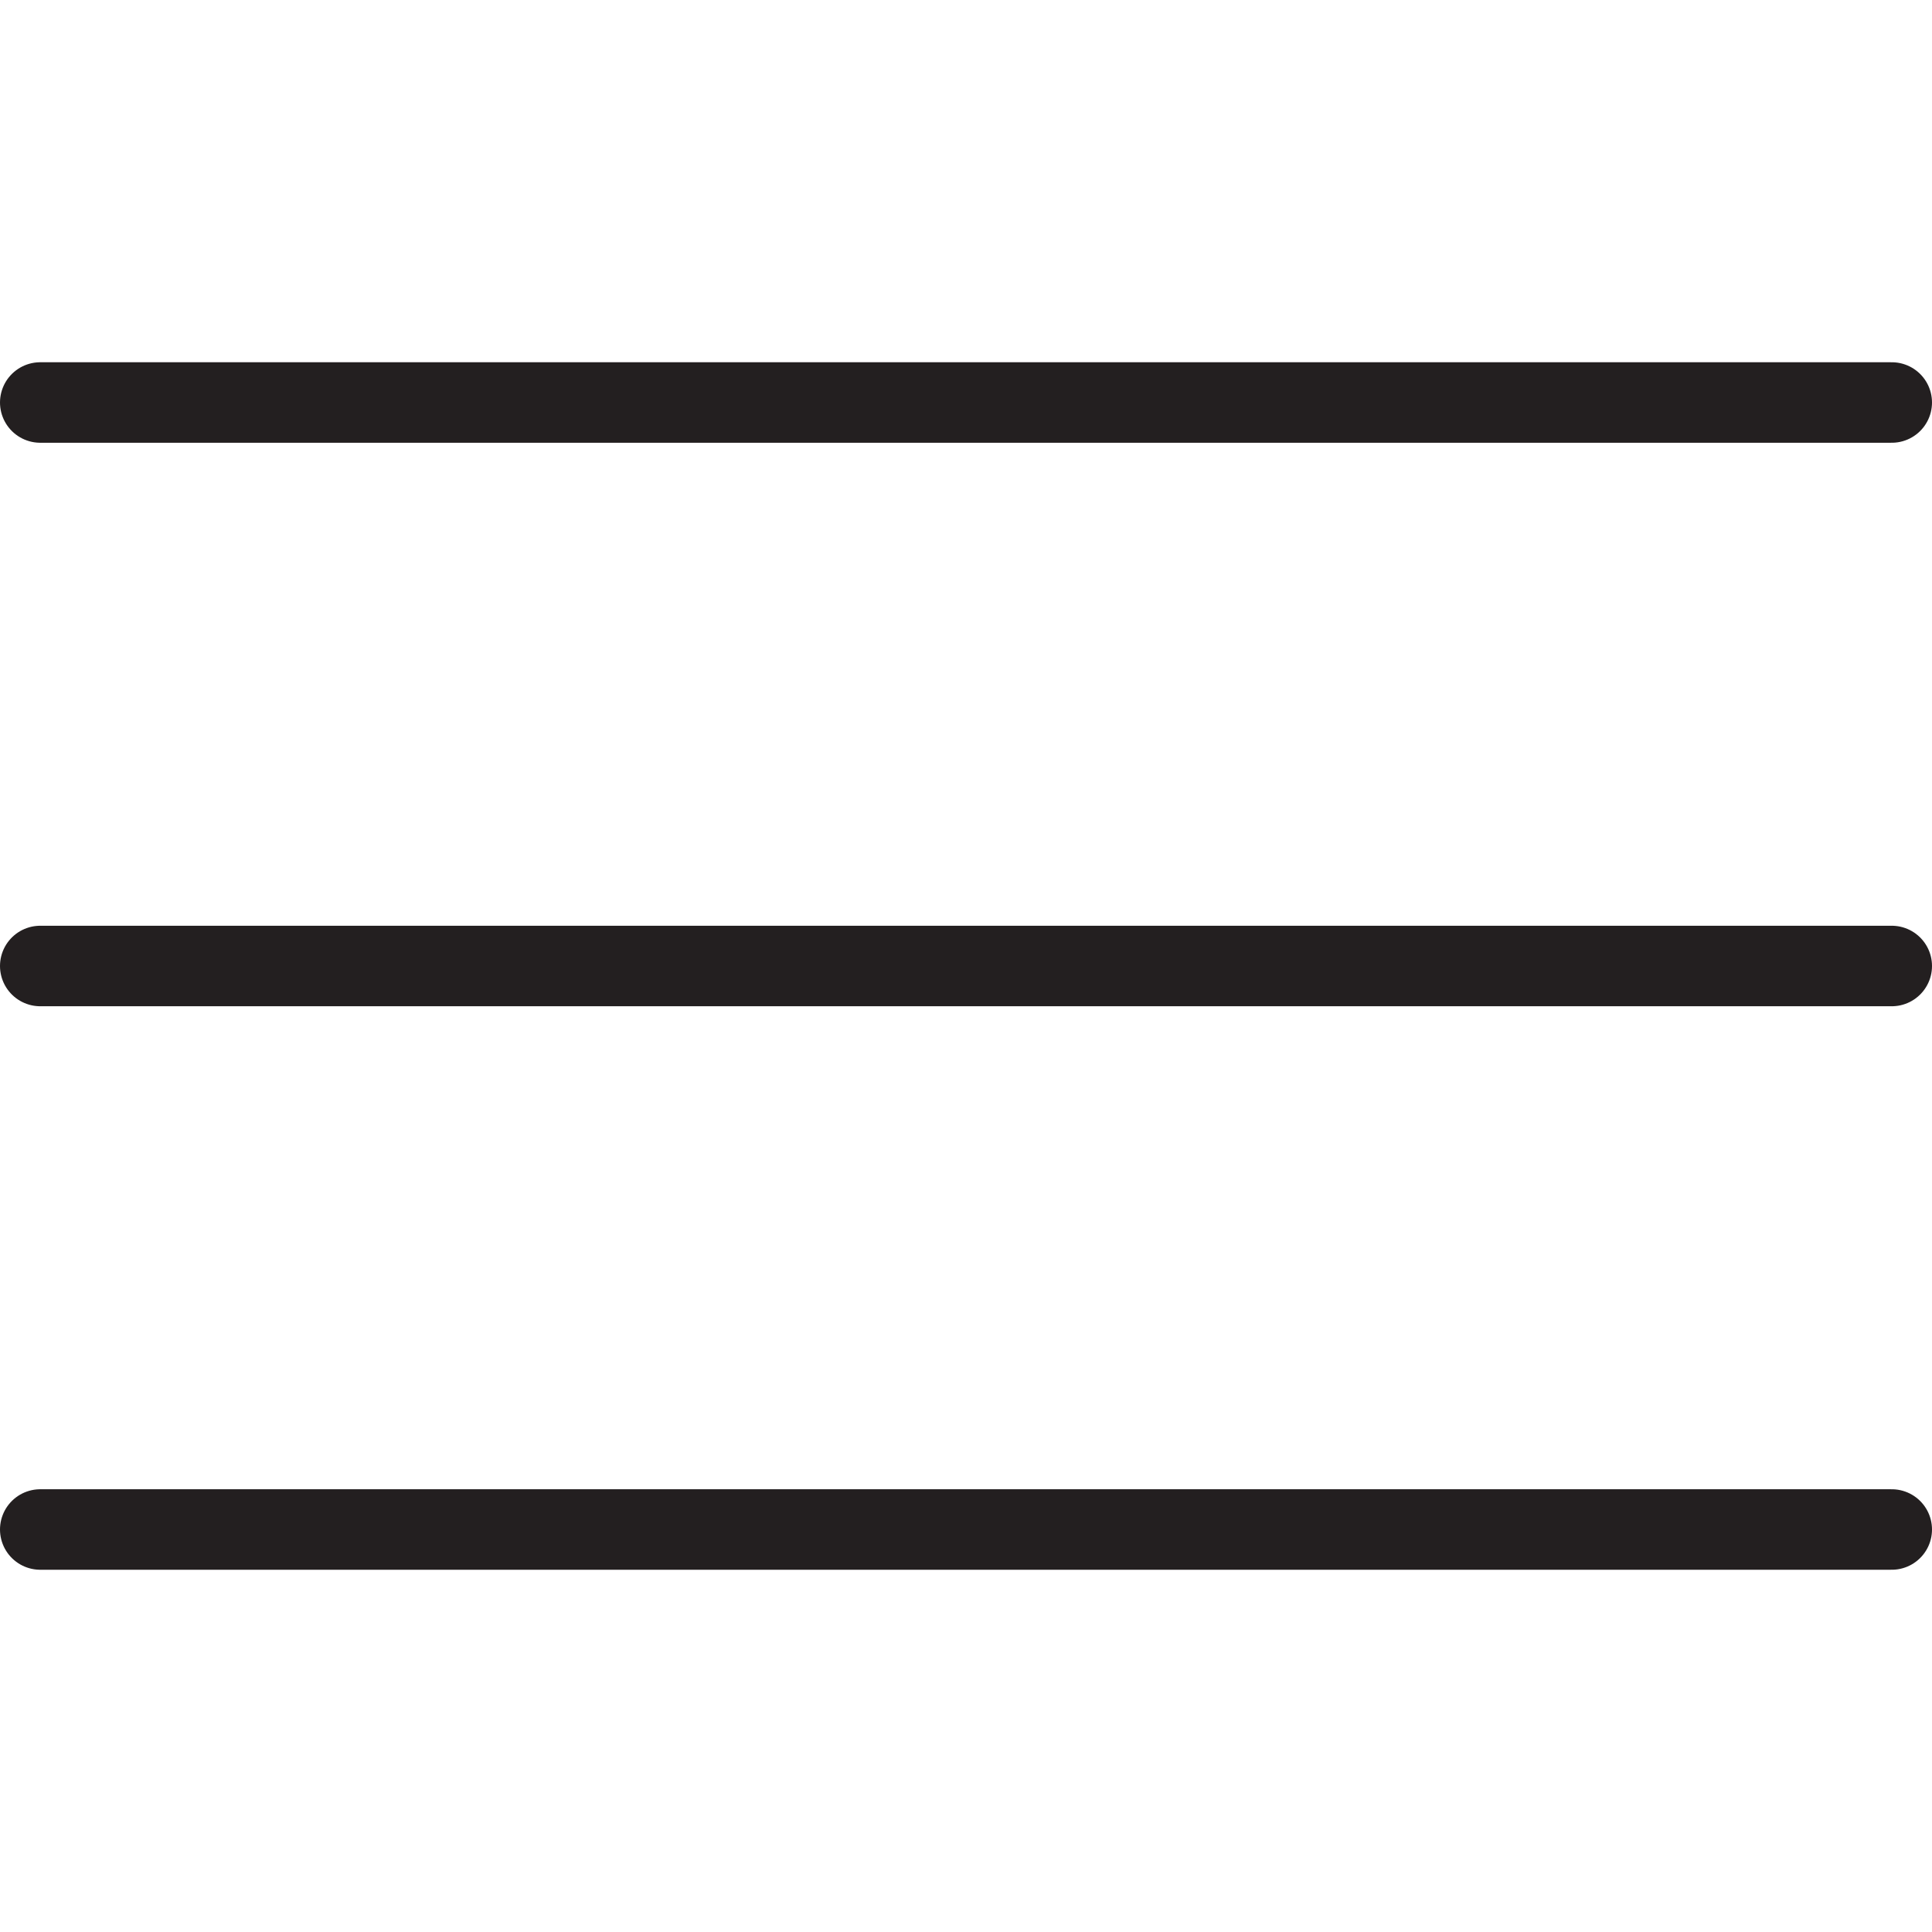
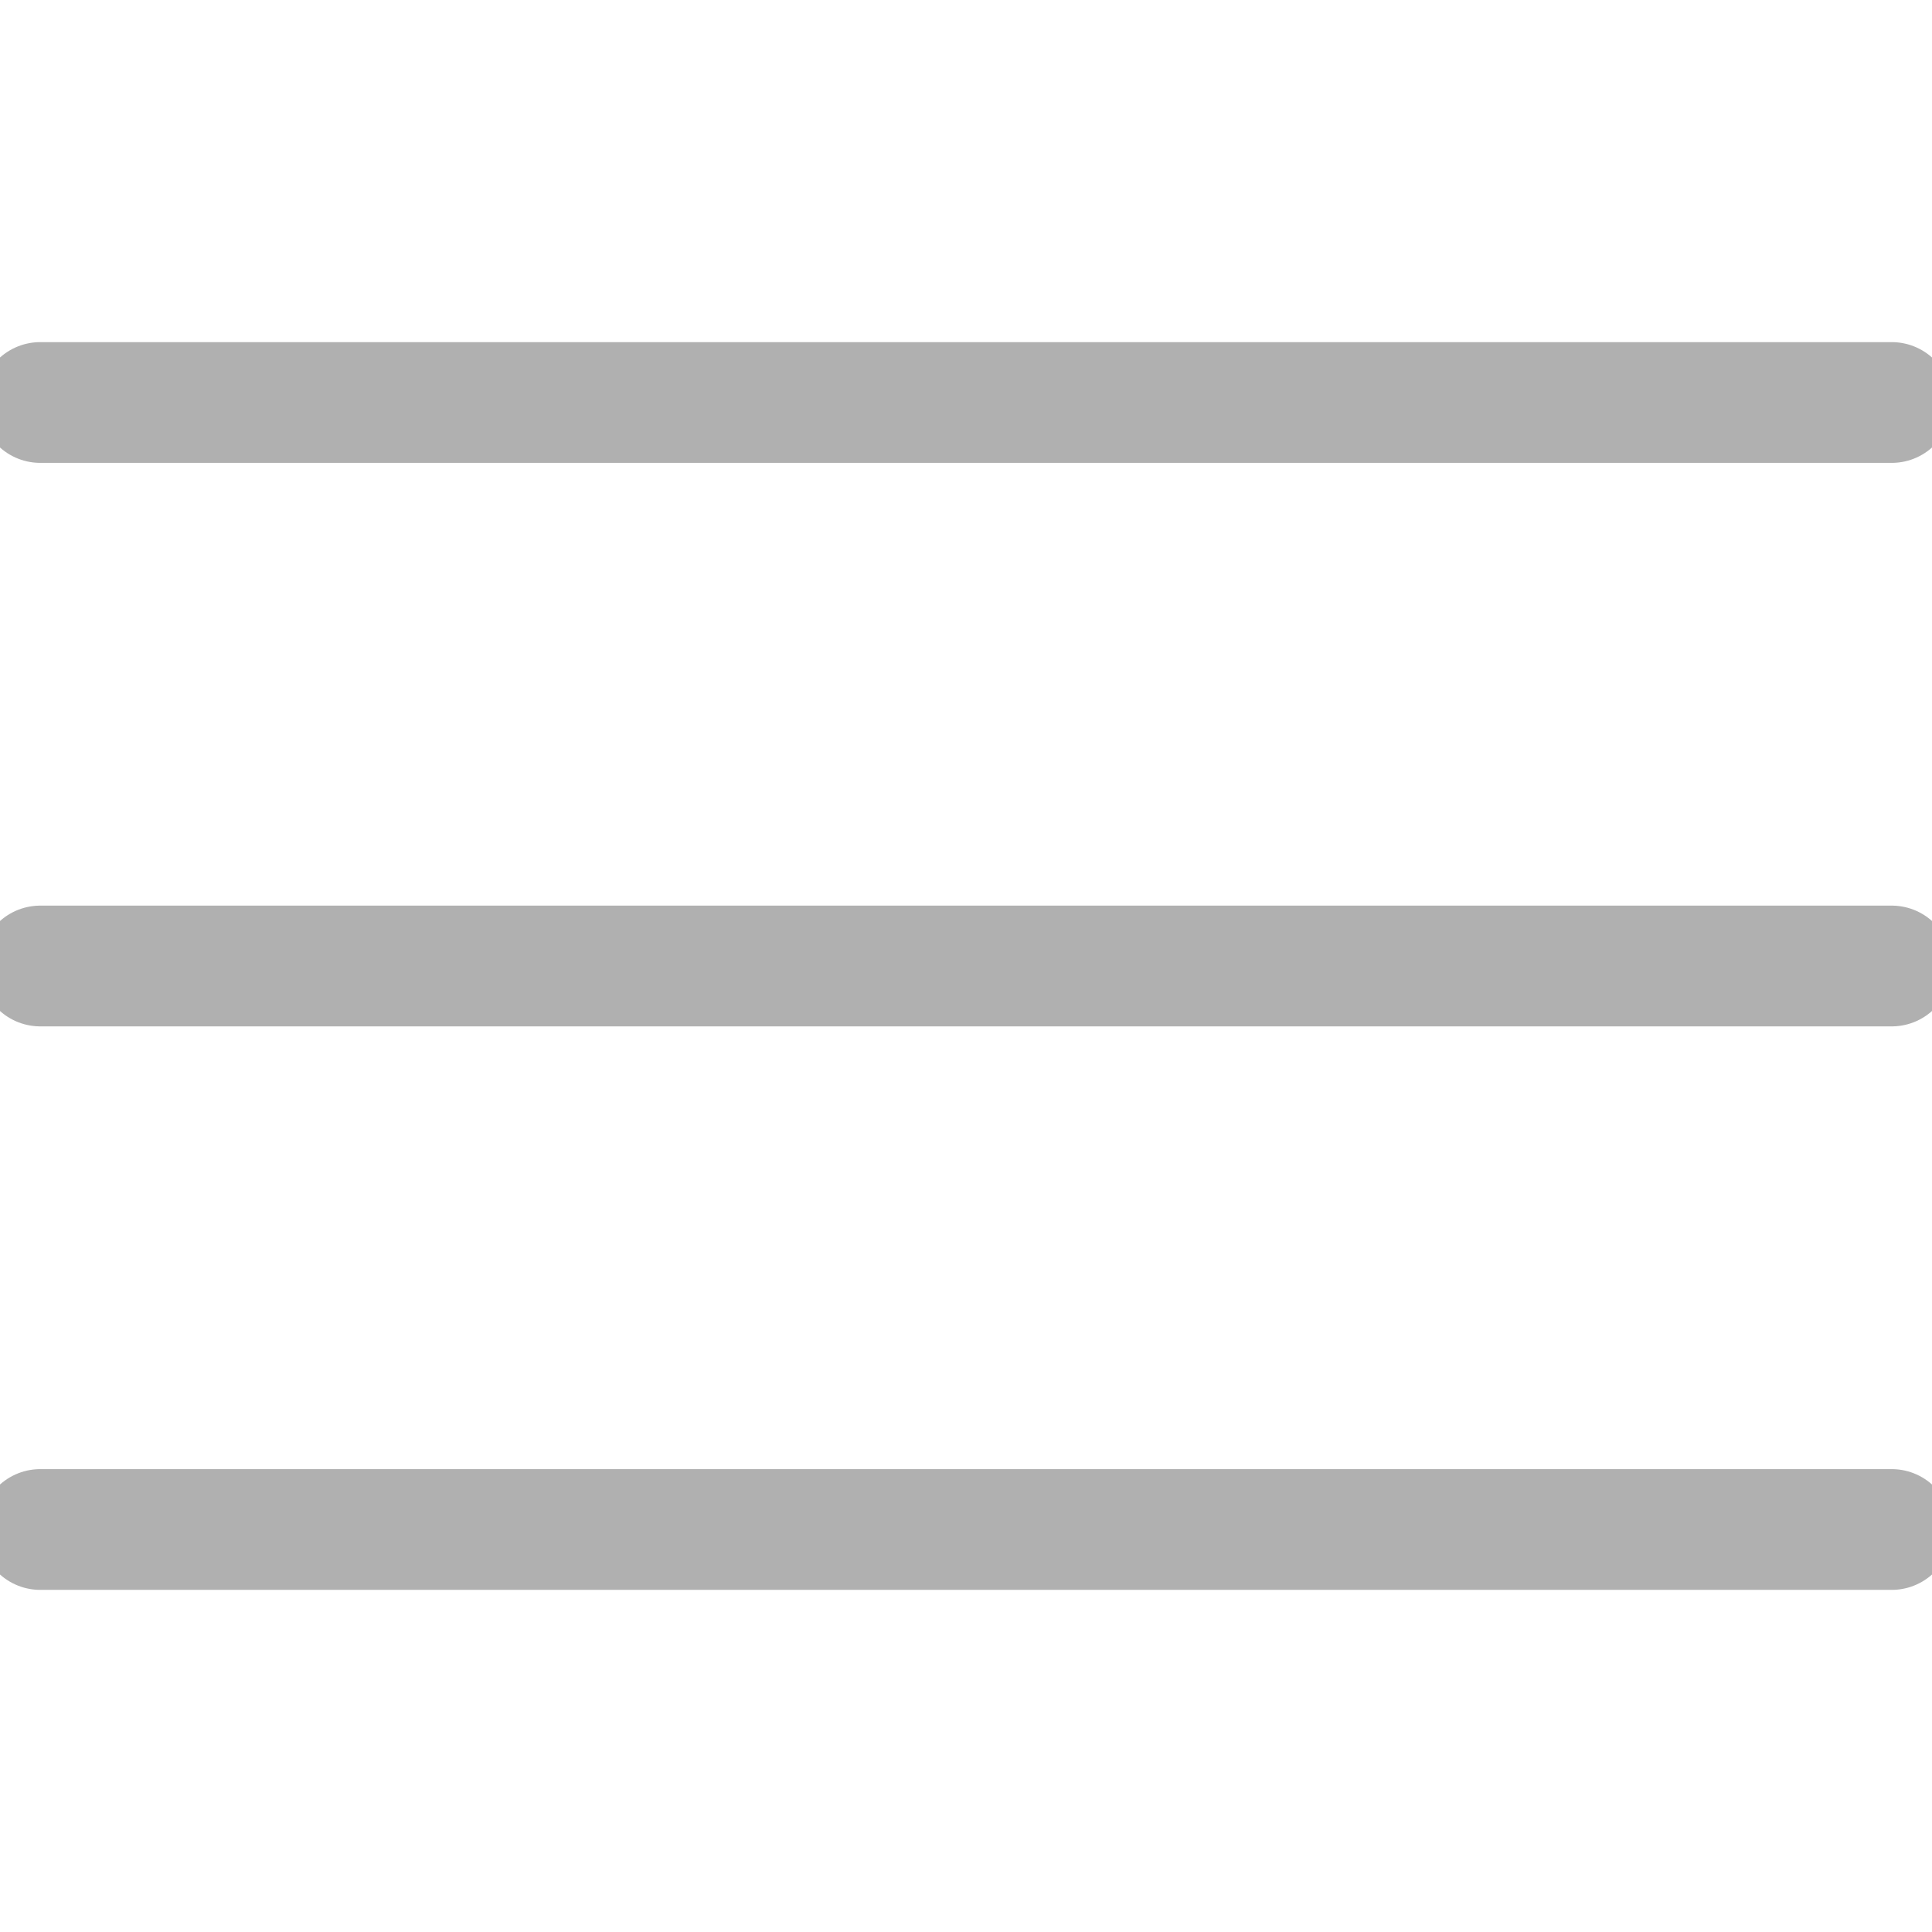
<svg xmlns="http://www.w3.org/2000/svg" data-name="Layer 1" id="Layer_1" viewBox="0 0 48 48">
  <defs>
-     <style>.cls-1{fill:none;stroke:#231f20;stroke-linecap:round;stroke-linejoin:round;stroke-width:2px;}</style>
+     <style>.cls-1{fill:none;stroke:#B0B0B0;stroke-linecap:round;stroke-linejoin:round;stroke-width:3px;}</style>
  </defs>
  <line class="cls-1" x1="1" x2="47" y1="10" y2="10" />
  <line class="cls-1" x1="1" x2="47" y1="24" y2="24" />
  <line class="cls-1" x1="1" x2="47" y1="38" y2="38" />
</svg>
